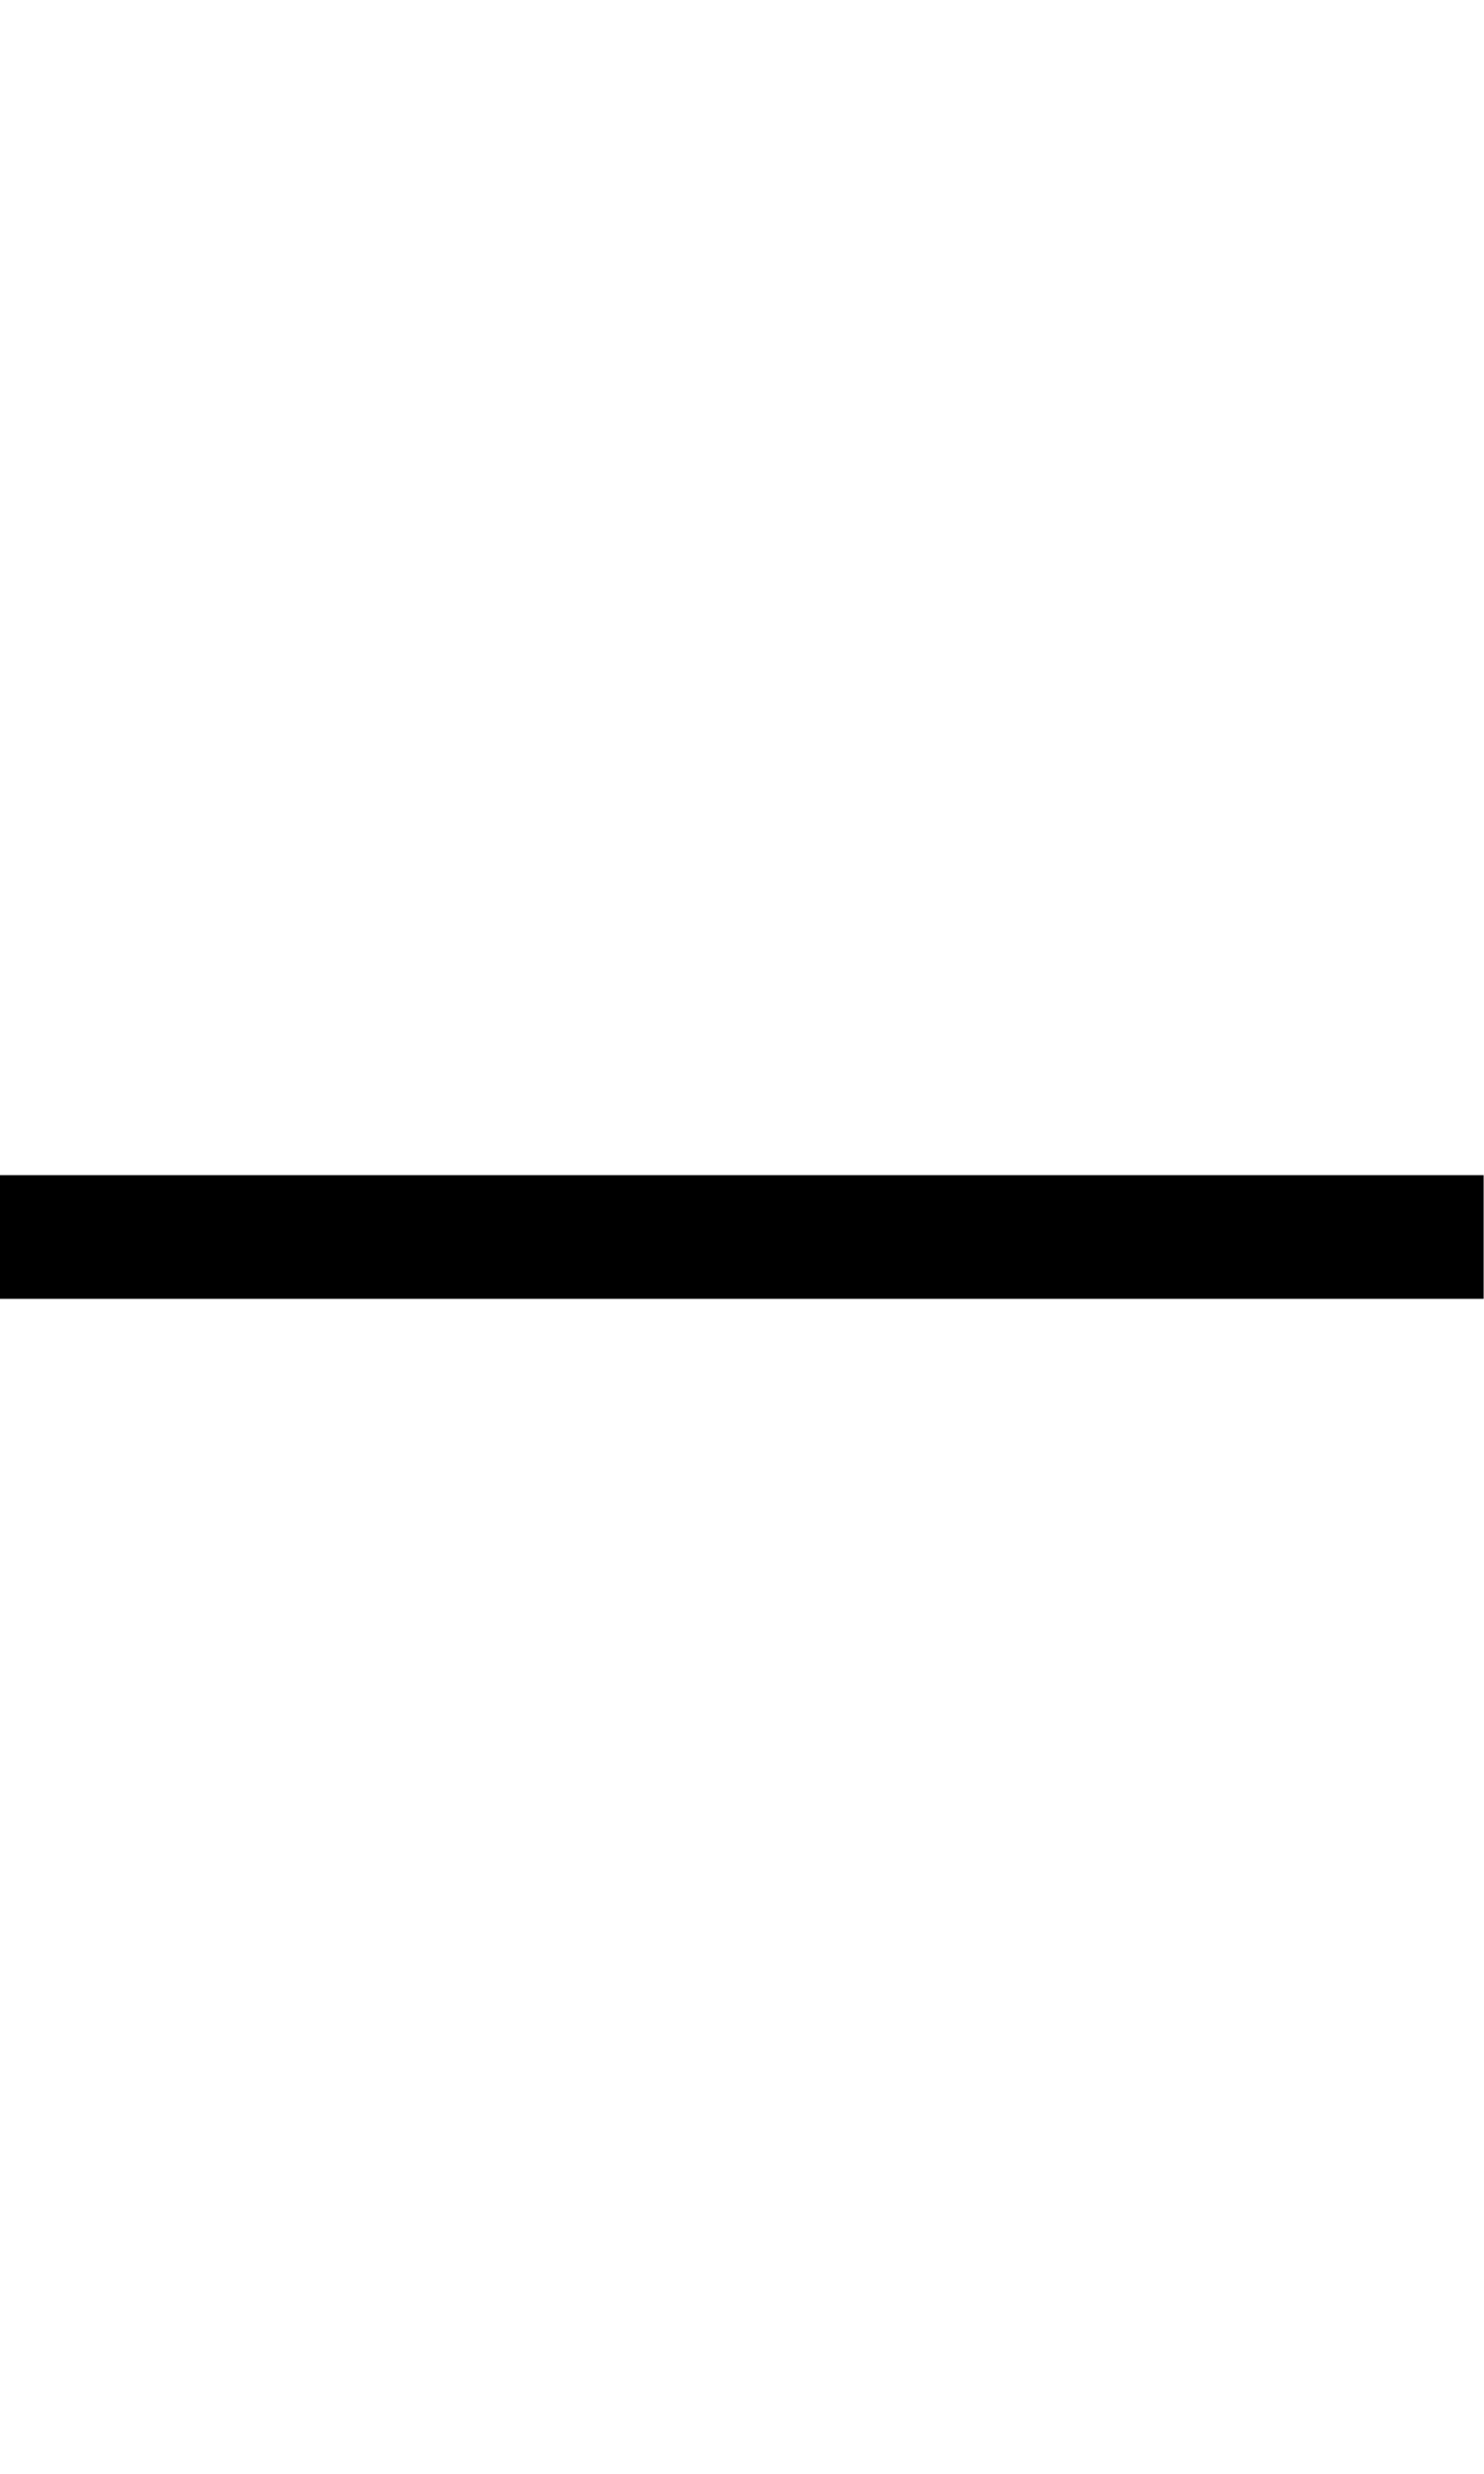
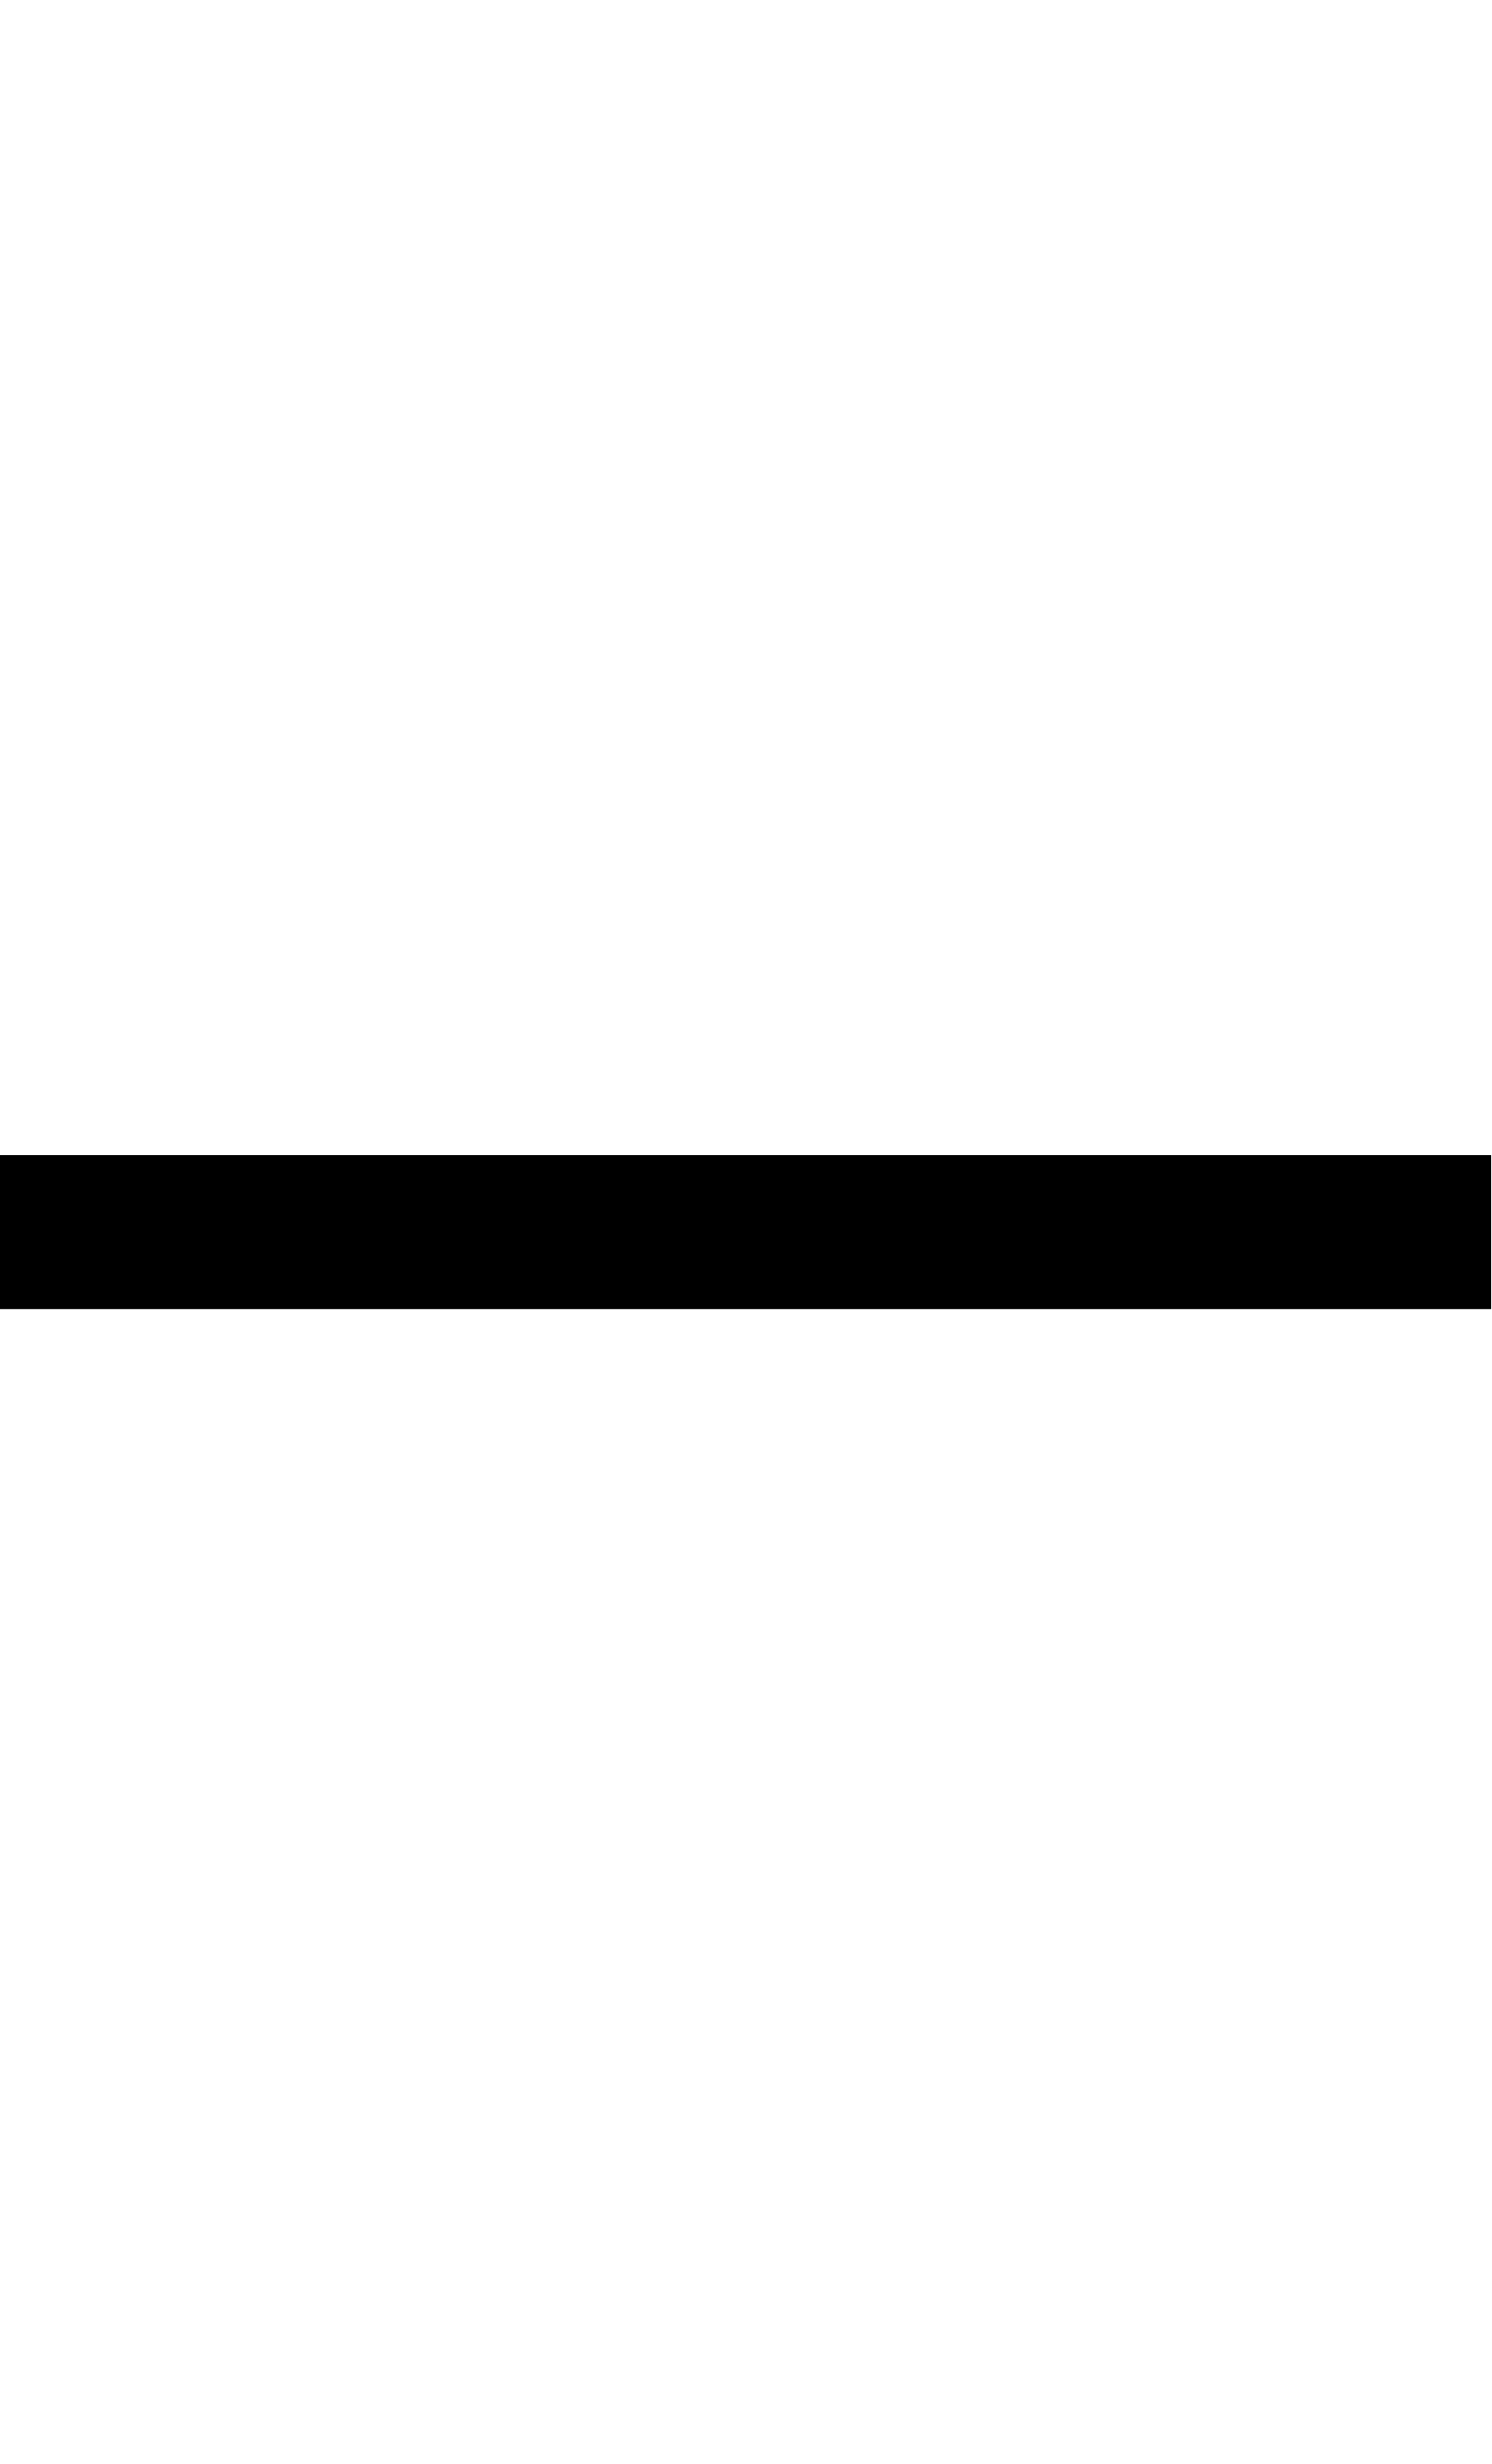
- <svg xmlns="http://www.w3.org/2000/svg" viewBox="0 0 12 20">
-   <g id="Work_file" data-name="Work file">
-     <g id="Icon_Work_file" data-name="Icon Work file">
-       <g id="uE10B-share">
-         <rect x="-0.003" y="9.5" width="12" height="1" />
-       </g>
-     </g>
-   </g>
+ <svg xmlns="http://www.w3.org/2000/svg" version="1.1" id="Layer_1" x="0px" y="0px" viewBox="0 0 14.526 24" style="enable-background:new 0 0 14.526 24;" xml:space="preserve">
+   <rect y="11.251" width="14.526" height="1.5" />
</svg>
